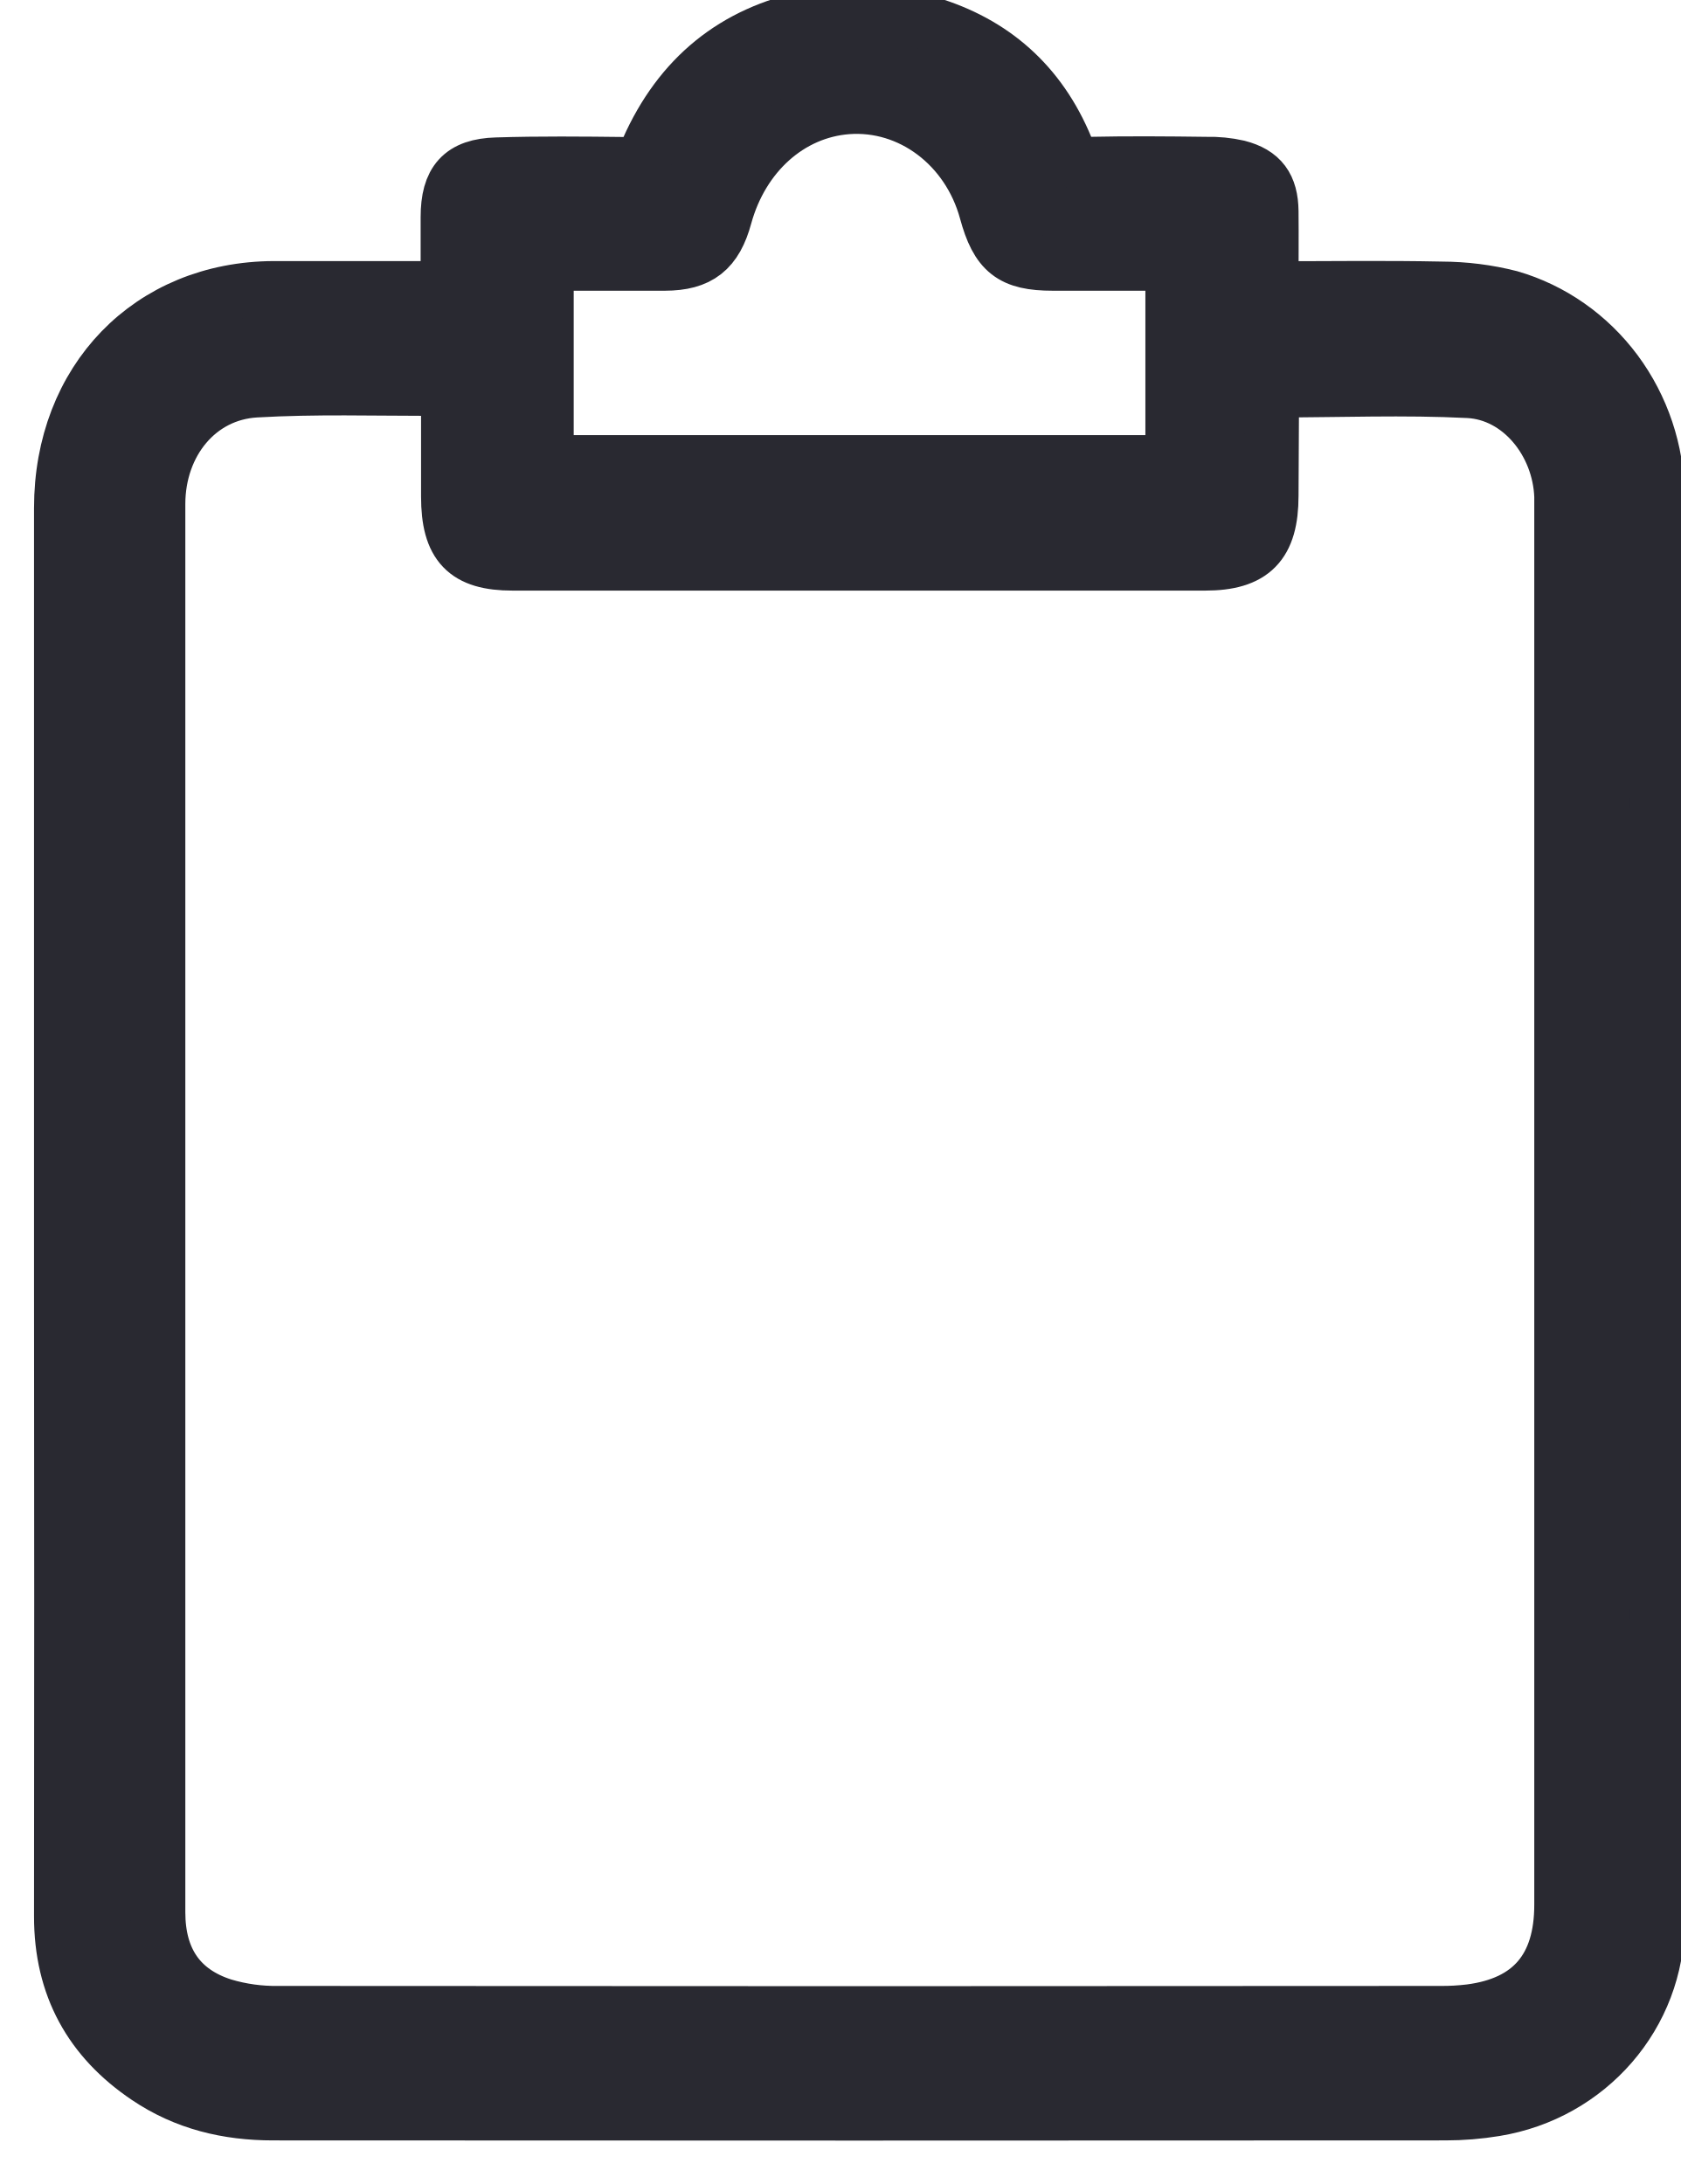
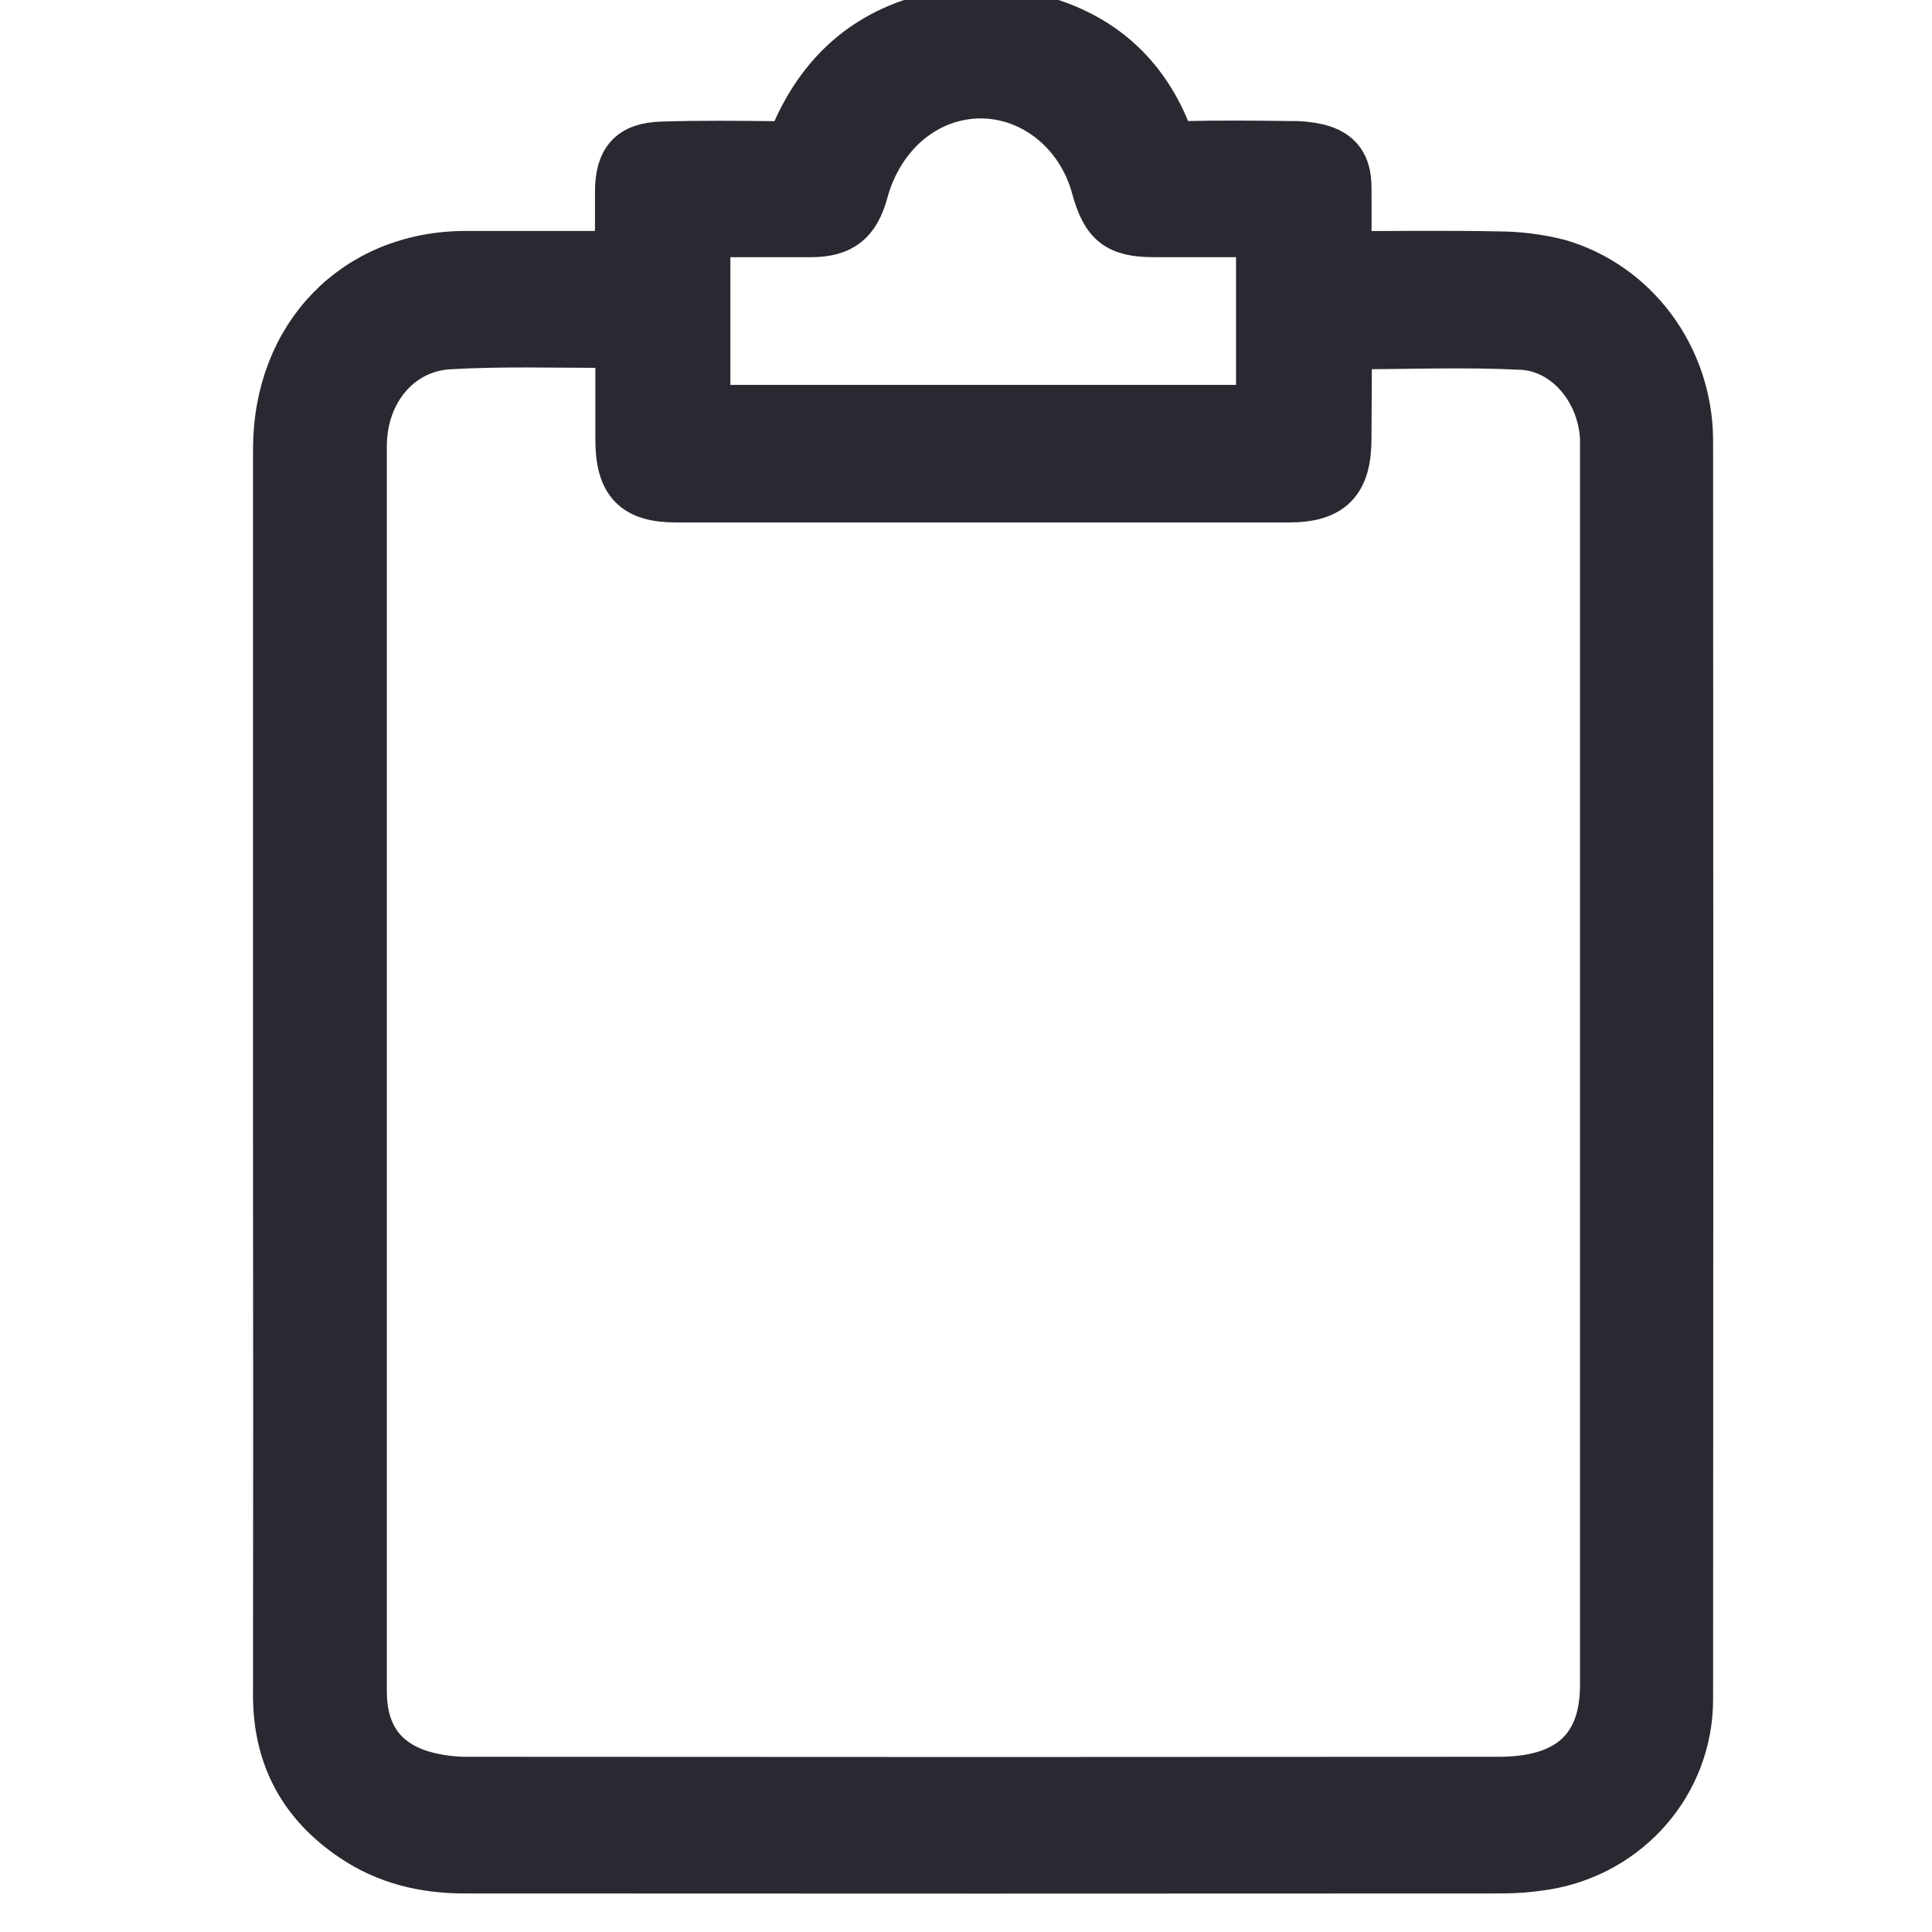
- <svg xmlns="http://www.w3.org/2000/svg" width="20" height="26" viewBox="0 0 20 26" fill="none">
+ <svg xmlns="http://www.w3.org/2000/svg" width="20" height="20" viewBox="0 0 20 26" fill="none">
  <path d="M10.565 0.16C10.726 0.199 10.887 0.23 11.044 0.277C11.817 0.506 12.376 0.994 12.692 1.761C12.75 1.902 12.818 1.958 12.968 1.954C13.433 1.944 13.898 1.948 14.361 1.954C14.487 1.951 14.613 1.963 14.736 1.991C15.015 2.063 15.128 2.219 15.132 2.515C15.135 2.811 15.132 3.112 15.132 3.435C15.825 3.435 16.493 3.425 17.159 3.439C17.434 3.44 17.707 3.474 17.974 3.542C18.474 3.687 18.915 3.996 19.232 4.422C19.548 4.848 19.723 5.369 19.729 5.906C19.733 11.561 19.733 17.215 19.729 22.869C19.729 23.988 18.908 24.927 17.796 25.108C17.601 25.14 17.404 25.156 17.206 25.156C12.555 25.159 7.902 25.159 3.25 25.156C2.71 25.156 2.205 25.037 1.75 24.729C1.081 24.278 0.729 23.649 0.73 22.812C0.733 20.306 0.733 17.8 0.73 15.295V6.048C0.73 4.526 1.785 3.438 3.26 3.433C3.866 3.433 4.473 3.433 5.079 3.433C5.153 3.433 5.232 3.427 5.332 3.423C5.332 3.133 5.332 2.858 5.332 2.585C5.332 2.158 5.492 1.973 5.912 1.961C6.423 1.945 6.934 1.95 7.446 1.956C7.503 1.963 7.561 1.95 7.609 1.918C7.658 1.886 7.694 1.837 7.711 1.78C8.095 0.914 8.742 0.389 9.651 0.206C9.687 0.194 9.723 0.18 9.757 0.162L10.565 0.16ZM15.16 4.645C15.15 4.663 15.143 4.683 15.138 4.704C15.135 5.103 15.133 5.502 15.132 5.9C15.132 6.481 14.911 6.706 14.344 6.706H6.102C5.543 6.706 5.337 6.492 5.337 5.91V4.645C5.263 4.636 5.214 4.626 5.168 4.626C4.46 4.626 3.75 4.604 3.044 4.645C2.36 4.684 1.882 5.272 1.881 5.999C1.881 11.588 1.881 17.177 1.881 22.765C1.881 23.33 2.138 23.712 2.66 23.877C2.872 23.94 3.091 23.97 3.31 23.967C7.925 23.971 12.537 23.971 17.148 23.967C17.266 23.968 17.384 23.961 17.501 23.947C18.225 23.853 18.588 23.427 18.588 22.676V6.104C18.588 6.04 18.588 5.974 18.588 5.909C18.564 5.265 18.096 4.686 17.484 4.652C16.715 4.613 15.943 4.645 15.16 4.645ZM6.504 5.505H13.959V3.136H12.531C12.043 3.136 11.873 3.002 11.741 2.516C11.528 1.735 10.837 1.216 10.084 1.273C9.4 1.326 8.832 1.837 8.629 2.574C8.519 2.98 8.323 3.135 7.914 3.136H6.504V5.505Z" fill="#292931" stroke="#292931" stroke-width="0.65" />
</svg>
